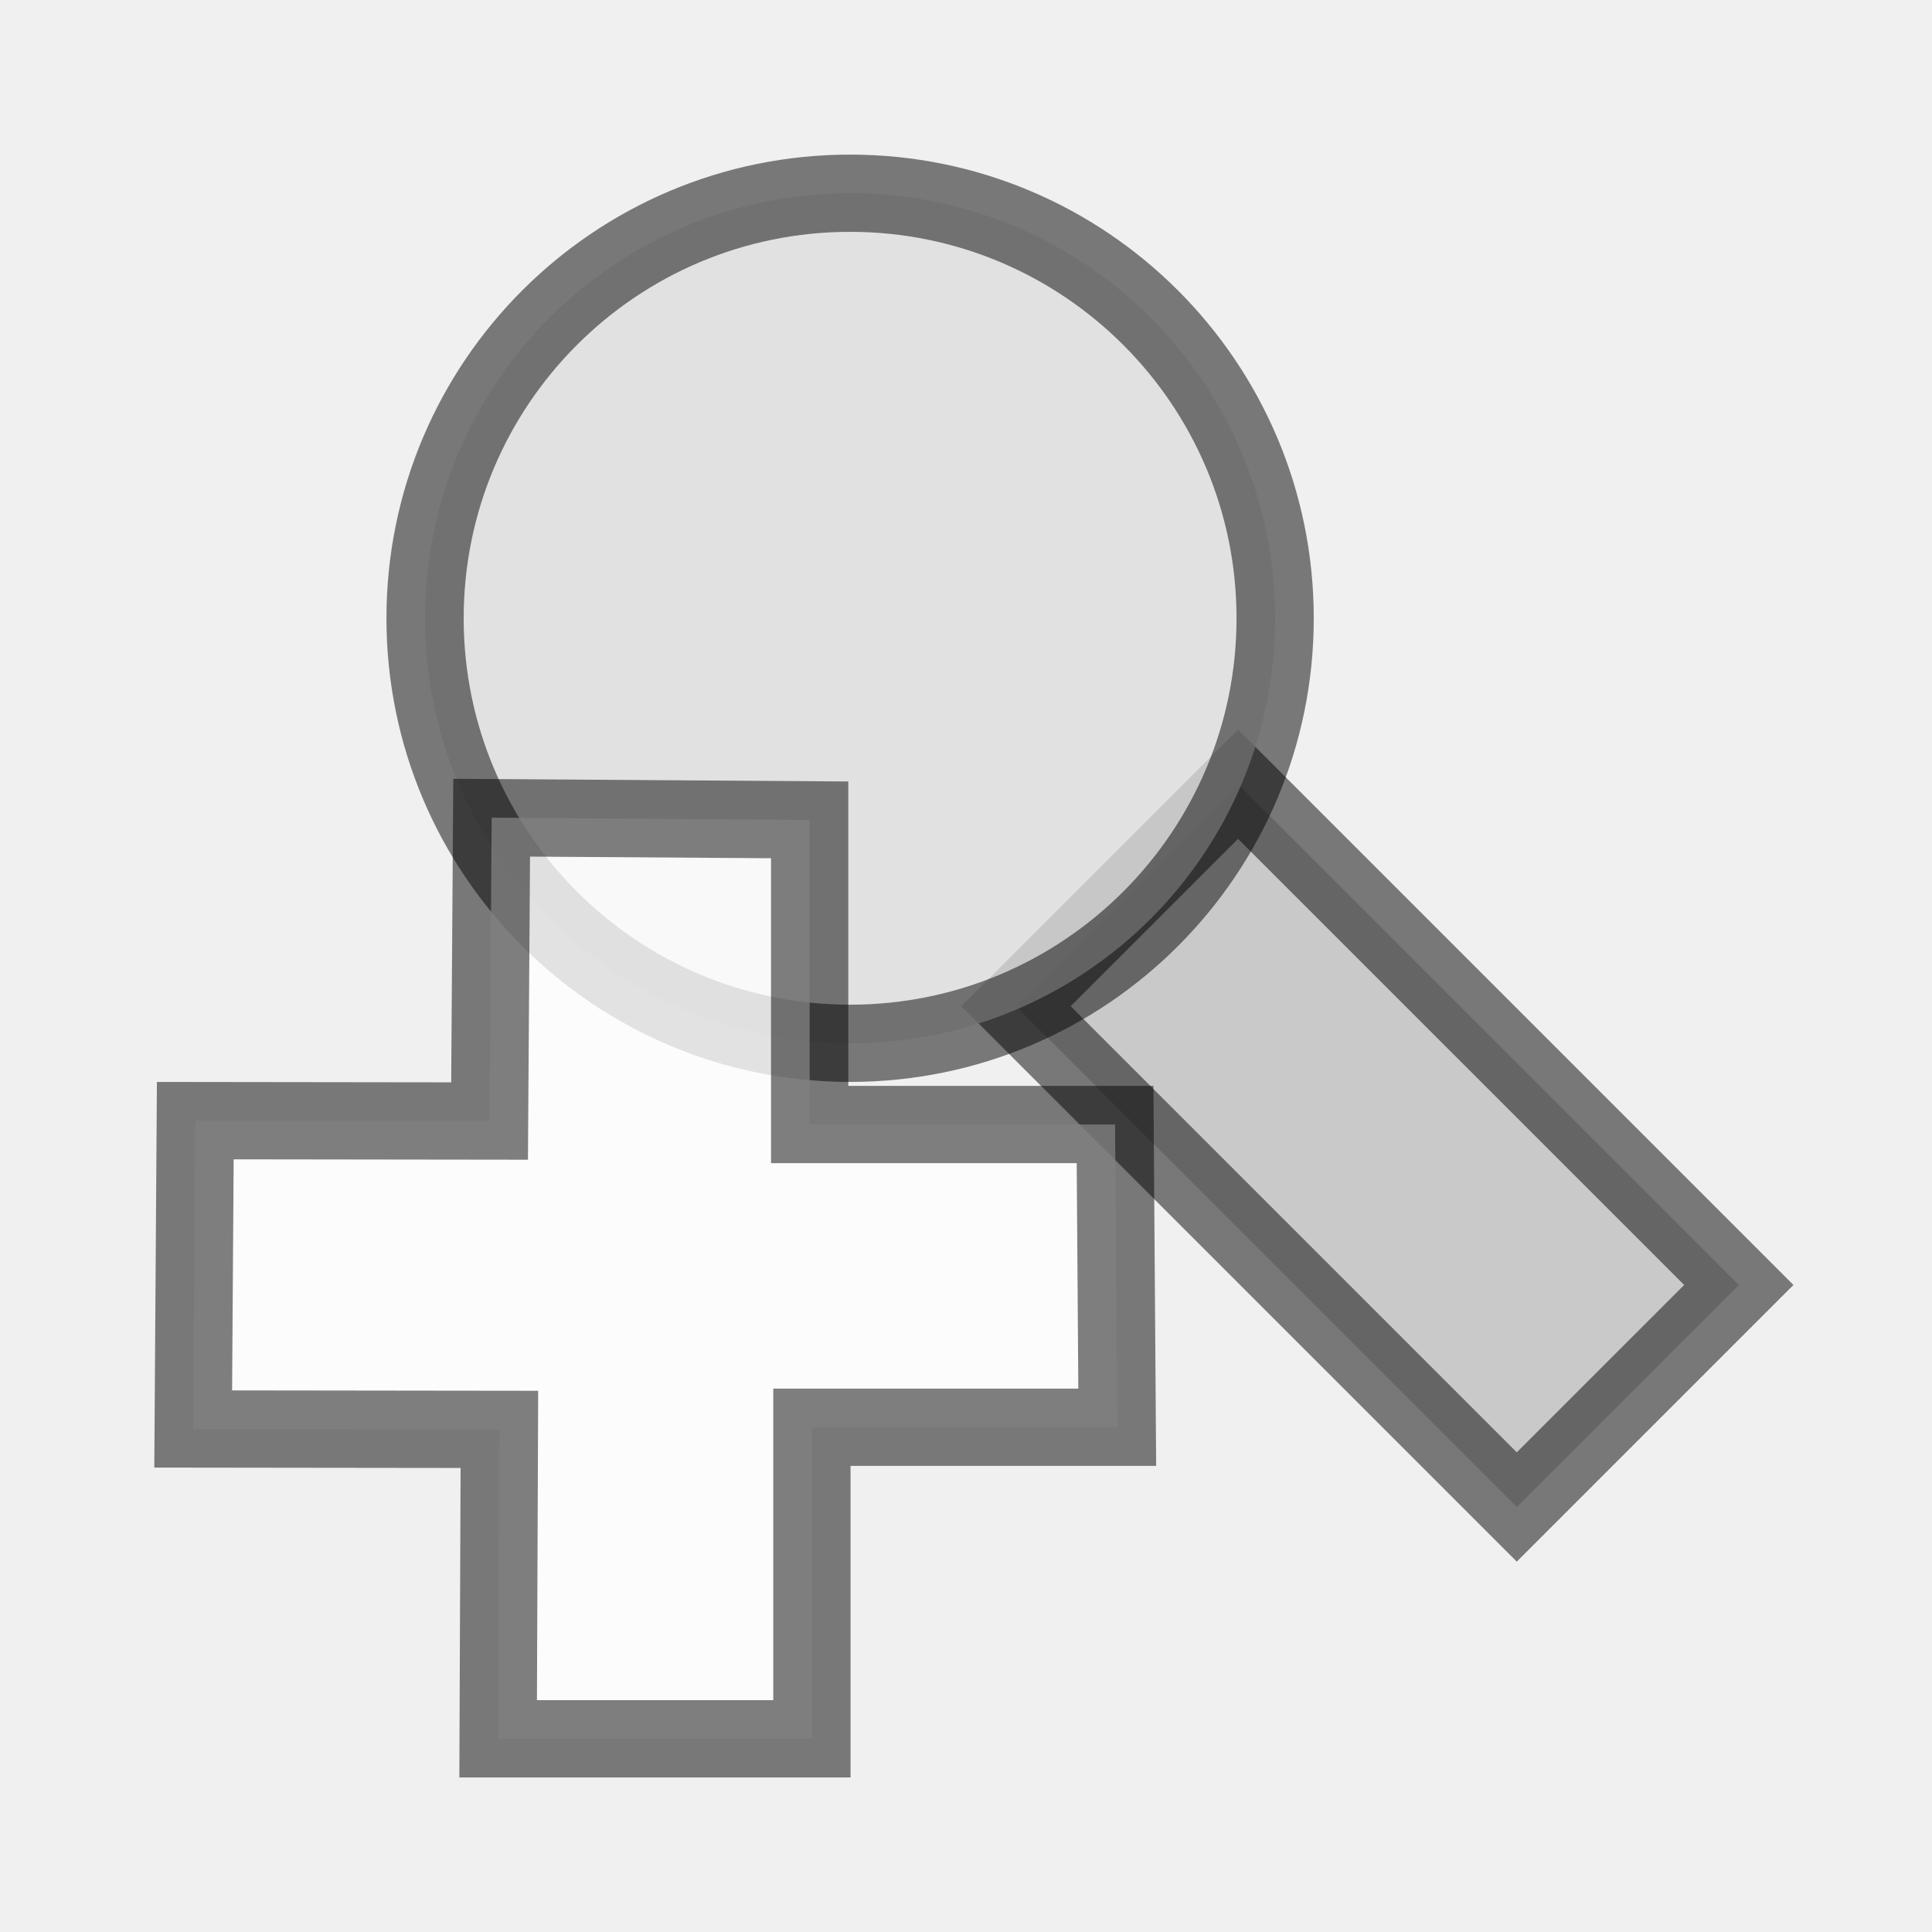
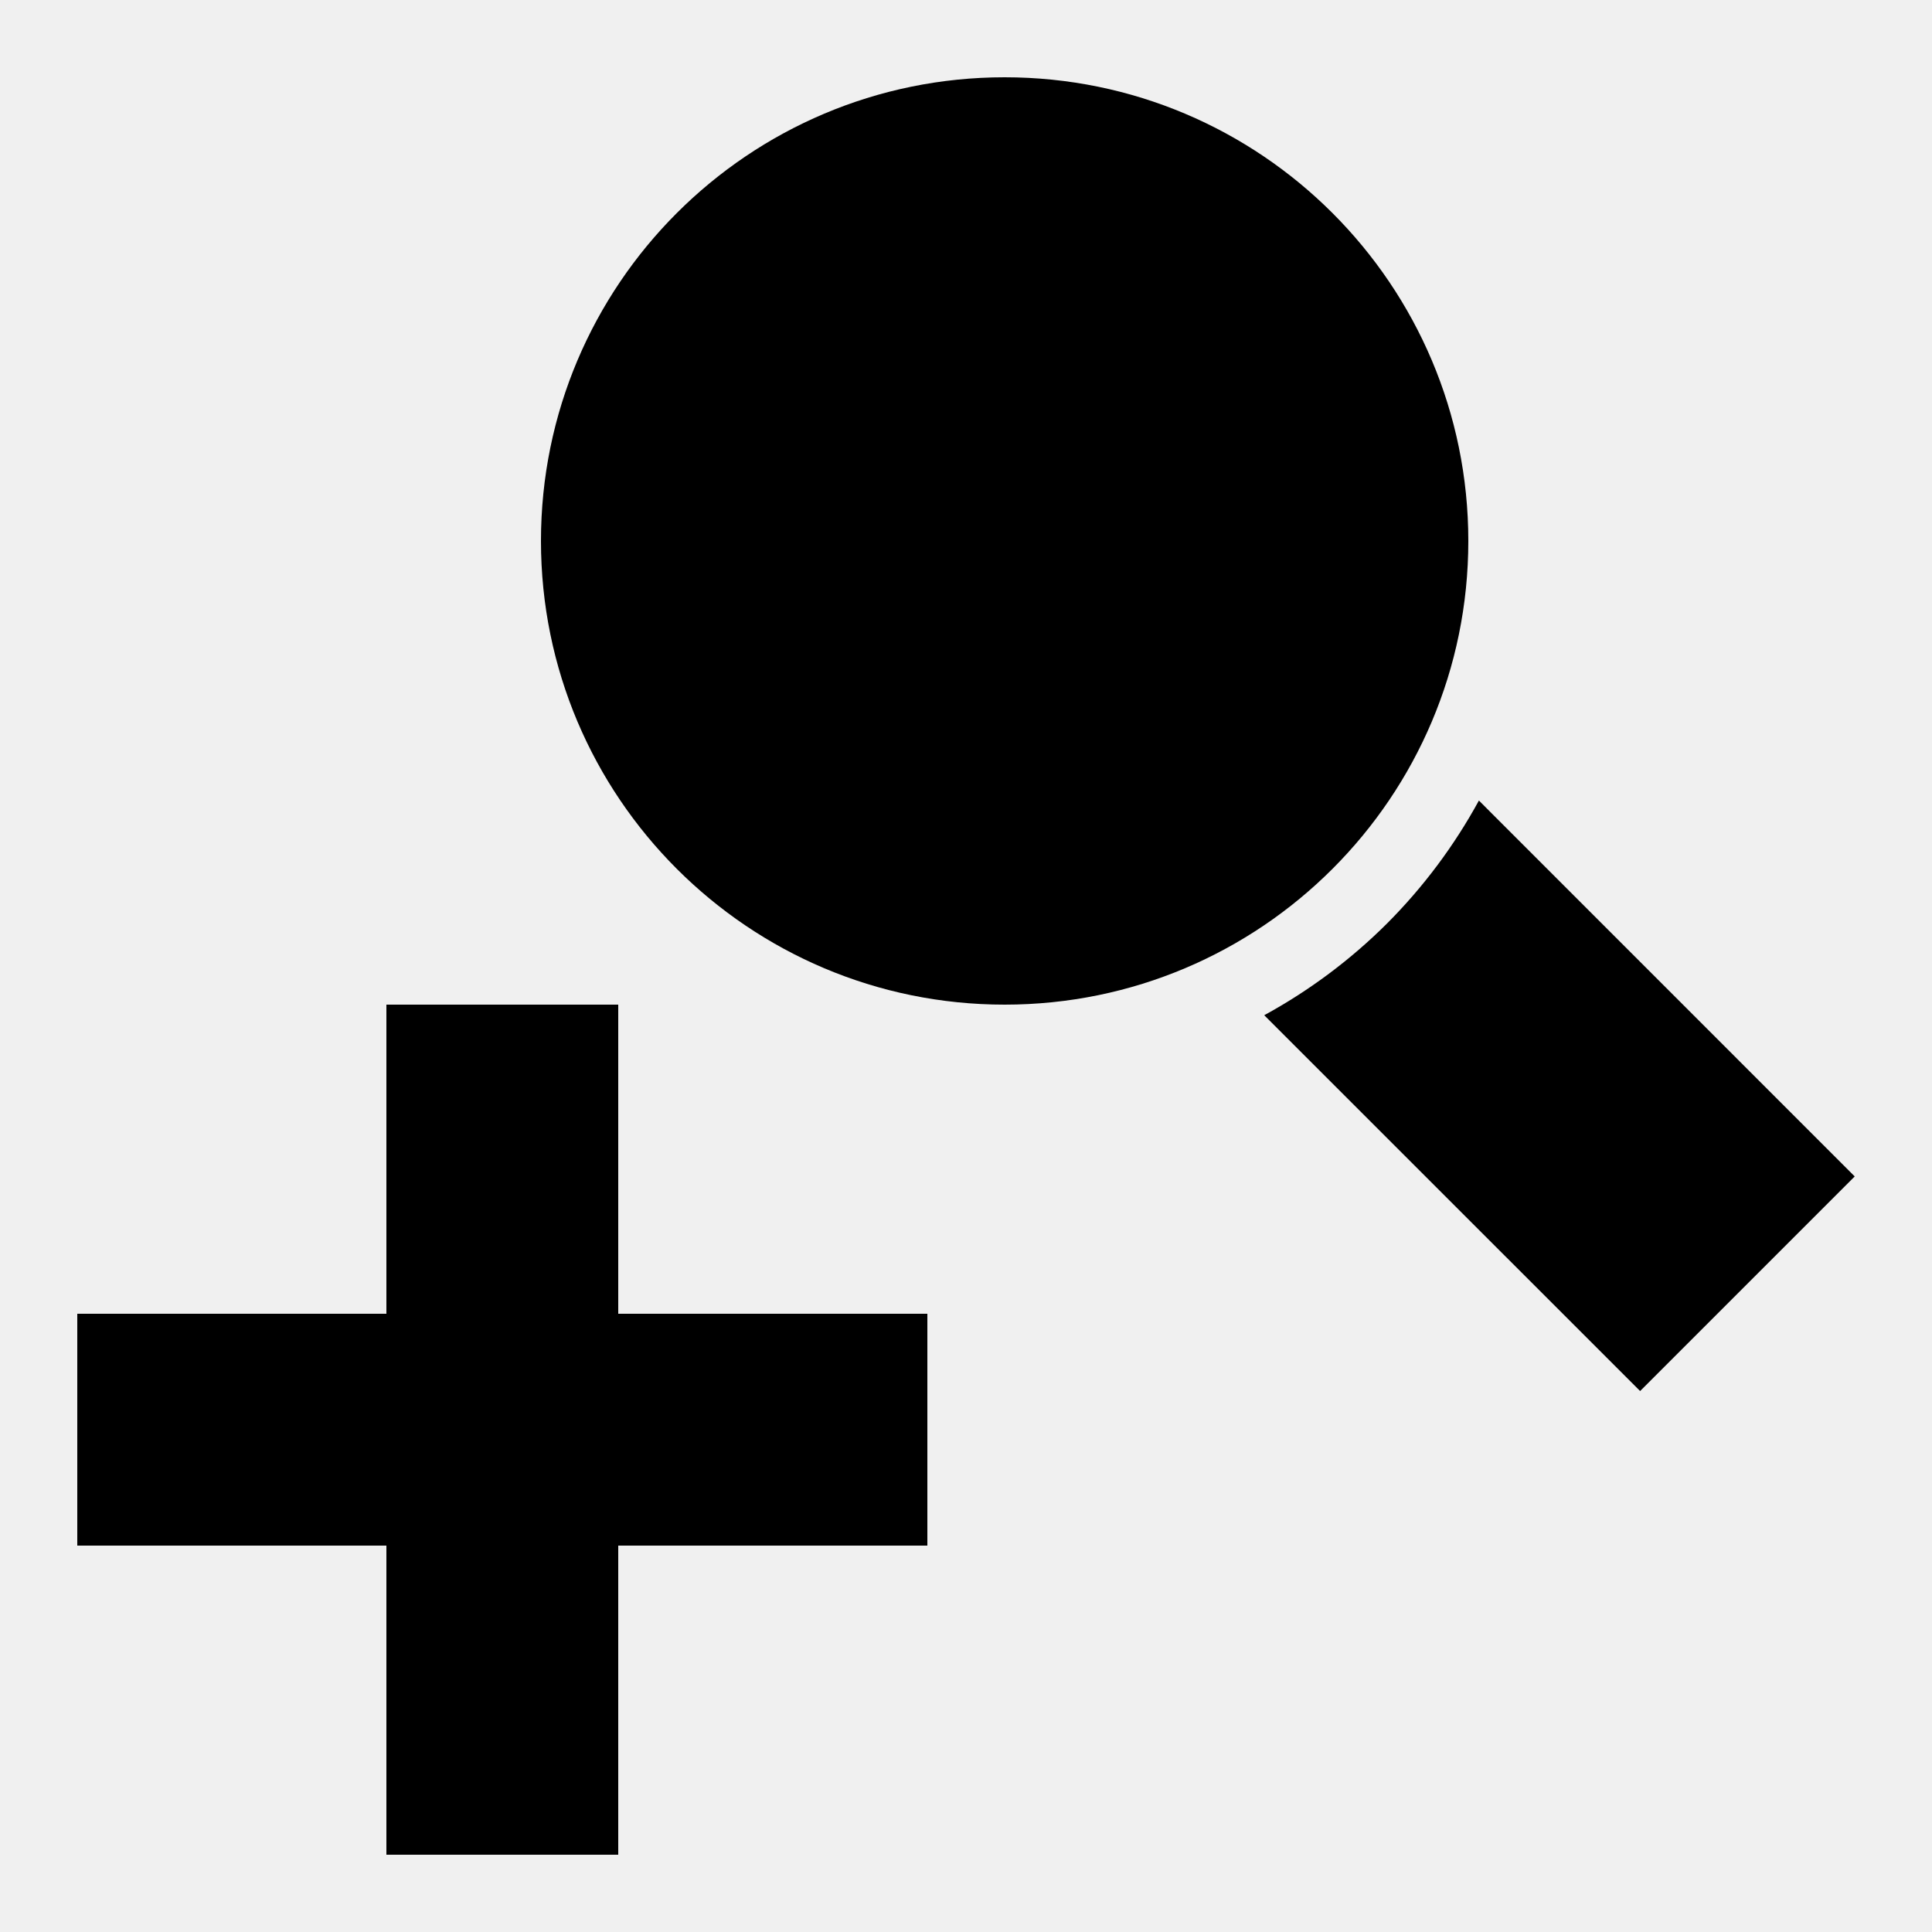
<svg xmlns="http://www.w3.org/2000/svg" xmlns:xlink="http://www.w3.org/1999/xlink" width="25" height="25" id="svg2" version="1.0">
  <defs id="defs4">
    <linearGradient id="linearGradient7965">
      <stop style="stop-color:#b39569;stop-opacity:1;" offset="0" id="stop7967" />
      <stop style="stop-color:#d3c2a9;stop-opacity:1;" offset="1" id="stop7969" />
    </linearGradient>
    <linearGradient id="linearGradient7957">
      <stop style="stop-color:#ffffff;stop-opacity:1;" offset="0" id="stop7959" />
      <stop style="stop-color:#dcdcff;stop-opacity:1;" offset="1" id="stop7961" />
    </linearGradient>
    <linearGradient xlink:href="#linearGradient3171" id="linearGradient3676" gradientUnits="userSpaceOnUse" x1="9.988" y1="4.957" x2="13.277" y2="8.193" />
    <linearGradient xlink:href="#linearGradient3183" id="linearGradient3674" gradientUnits="userSpaceOnUse" x1="22.151" y1="-0.608" x2="22.222" y2="-3.543" gradientTransform="translate(-2.2761292e-6,-1.414213)" />
    <linearGradient id="linearGradient3183">
      <stop style="stop-color:#c8a064;stop-opacity:1;" offset="0" id="stop3185" />
      <stop style="stop-color:#f0dcc8;stop-opacity:1;" offset="1" id="stop3187" />
    </linearGradient>
    <linearGradient id="linearGradient3171">
      <stop style="stop-color:#ffffff;stop-opacity:1;" offset="0" id="stop3173" />
      <stop style="stop-color:#c8c8ff;stop-opacity:1;" offset="1" id="stop3175" />
    </linearGradient>
    <linearGradient id="linearGradient4535">
      <stop style="stop-color:#ffecb9;stop-opacity:1;" offset="0" id="stop4537" />
      <stop style="stop-color:#f0af00;stop-opacity:1;" offset="1" id="stop4539" />
    </linearGradient>
    <linearGradient id="linearGradient3924">
      <stop style="stop-color:#f0f0f0;stop-opacity:1;" offset="0" id="stop3926" />
      <stop style="stop-color:#d2d2d2;stop-opacity:1;" offset="1" id="stop3928" />
    </linearGradient>
    <linearGradient xlink:href="#linearGradient4535" id="linearGradient4541" x1="16.037" y1="6.957" x2="16.012" y2="16.841" gradientUnits="userSpaceOnUse" gradientTransform="translate(-0.951418,2.9802322e-8)" />
    <linearGradient xlink:href="#linearGradient3171" id="linearGradient3177" x1="9.988" y1="4.957" x2="13.277" y2="8.193" gradientUnits="userSpaceOnUse" />
    <linearGradient xlink:href="#linearGradient3171" id="linearGradient3181" gradientUnits="userSpaceOnUse" x1="9.988" y1="4.957" x2="13.277" y2="8.193" />
    <linearGradient xlink:href="#linearGradient3183" id="linearGradient3189" x1="22.151" y1="-0.608" x2="22.222" y2="-3.543" gradientUnits="userSpaceOnUse" />
    <linearGradient xlink:href="#linearGradient3183" id="linearGradient3217" gradientUnits="userSpaceOnUse" x1="22.151" y1="-0.608" x2="22.222" y2="-3.543" />
    <linearGradient xlink:href="#linearGradient3171" id="linearGradient3219" gradientUnits="userSpaceOnUse" x1="9.988" y1="4.957" x2="13.277" y2="8.193" />
    <linearGradient xlink:href="#linearGradient3183" id="linearGradient3268" gradientUnits="userSpaceOnUse" gradientTransform="translate(-0.707109,-0.7071051)" x1="22.151" y1="-0.608" x2="22.222" y2="-3.543" />
    <linearGradient xlink:href="#linearGradient3183" id="linearGradient3280" gradientUnits="userSpaceOnUse" gradientTransform="translate(-0.707109,-0.7071051)" x1="22.151" y1="-0.608" x2="22.222" y2="-3.543" />
    <linearGradient xlink:href="#linearGradient3171" id="linearGradient3282" gradientUnits="userSpaceOnUse" x1="9.988" y1="4.957" x2="13.277" y2="8.193" />
    <linearGradient xlink:href="#linearGradient3183" id="linearGradient3412" gradientUnits="userSpaceOnUse" gradientTransform="translate(-0.7071097,-0.7071044)" x1="22.151" y1="-0.608" x2="22.222" y2="-3.543" />
    <linearGradient y2="16.953" x2="14.782" y1="12.145" x1="10.126" gradientTransform="translate(-9.054095,3.038462)" gradientUnits="userSpaceOnUse" id="linearGradient3344" xlink:href="#linearGradient4535-7" />
    <linearGradient gradientTransform="translate(-0.951418,2.9802322e-8)" gradientUnits="userSpaceOnUse" y2="16.841" x2="16.012" y1="6.957" x1="16.037" id="linearGradient4541-6" xlink:href="#linearGradient4535-7" />
    <linearGradient id="linearGradient3924-6">
      <stop id="stop3926-1" offset="0" style="stop-color:#f0f0f0;stop-opacity:1;" />
      <stop id="stop3928-5" offset="1" style="stop-color:#d2d2d2;stop-opacity:1;" />
    </linearGradient>
    <linearGradient id="linearGradient4535-7">
      <stop id="stop4537-2" offset="0" style="stop-color:#ffecb9;stop-opacity:1;" />
      <stop id="stop4539-0" offset="1" style="stop-color:#f0af00;stop-opacity:1;" />
    </linearGradient>
  </defs>
  <g id="layer1" transform="translate(0,3)">
-     <rect style="fill:#bebebe;fill-opacity:0.784;fill-rule:evenodd;stroke:#000000;stroke-width:1;stroke-linecap:square;stroke-miterlimit:4;stroke-opacity:0.498;stroke-dasharray:none" id="rect3179" width="9.164" height="4.063" x="16.382" y="-6.274" transform="matrix(0.7071068,0.7071068,-0.7071068,0.7071068,0,0)" />
-     <path style="fill:#dcdcdc;fill-opacity:0.784;fill-rule:evenodd;stroke:#000000;stroke-width:0.492;stroke-linecap:square;stroke-miterlimit:4;stroke-opacity:0.498;stroke-dasharray:none" id="path2399" d="m 14.322,6.655 a 2.707,2.707 0 1 1 -5.415,0 2.707,2.707 0 1 1 5.415,0 z" transform="matrix(2.031402,0,0,2.031402,-12.59346,-8.518694)" />
-     <path style="fill:#ffffff;fill-opacity:0.784;fill-rule:evenodd;stroke:#000000;stroke-width:1;stroke-linecap:butt;stroke-linejoin:miter;stroke-miterlimit:4;stroke-opacity:0.498;stroke-dasharray:none" d="m 14.457,15.469 -0.028,-3.918 -3.952,0 0,-3.942 -4.115,-0.028 -0.027,3.925 L 2.527,11.501 2.5,15.491 6.462,15.496 6.446,19.5 l 4.06,0 0,-4.031 z" id="path2385" />
+     <path style="fill:#000000;fill-opacity:1;fill-rule:evenodd;stroke:none;stroke-width:1.018;stroke-linecap:square;stroke-miterlimit:4;stroke-dasharray:none;stroke-opacity:0.498" d="M 19.137 10.359 A 7 7.001 0 0 1 17.949 11.949 A 7 7.001 0 0 1 16.359 13.137 L 21.223 18 L 24 15.223 L 19.137 10.359 z " transform="translate(0,-3)" id="path10225" />
+     <path style="fill:#000000;fill-opacity:1;fill-rule:evenodd;stroke:none;stroke-width:1;stroke-linecap:butt;stroke-linejoin:miter;stroke-miterlimit:4;stroke-dasharray:none;stroke-opacity:0.498" d="M 12,17 V 14 H 8 V 10 H 5 v 4 H 1 v 3 h 4 v 4 h 3 v -4 z" id="path2385" />
+     <circle style="opacity:1;vector-effect:none;fill:#000000;fill-opacity:1;fill-rule:nonzero;stroke:none;stroke-width:1.019;stroke-linecap:square;stroke-linejoin:miter;stroke-miterlimit:4;stroke-dasharray:none;stroke-dashoffset:0;stroke-opacity:1" id="path10245" cx="13" cy="4" r="6" />
  </g>
</svg>
